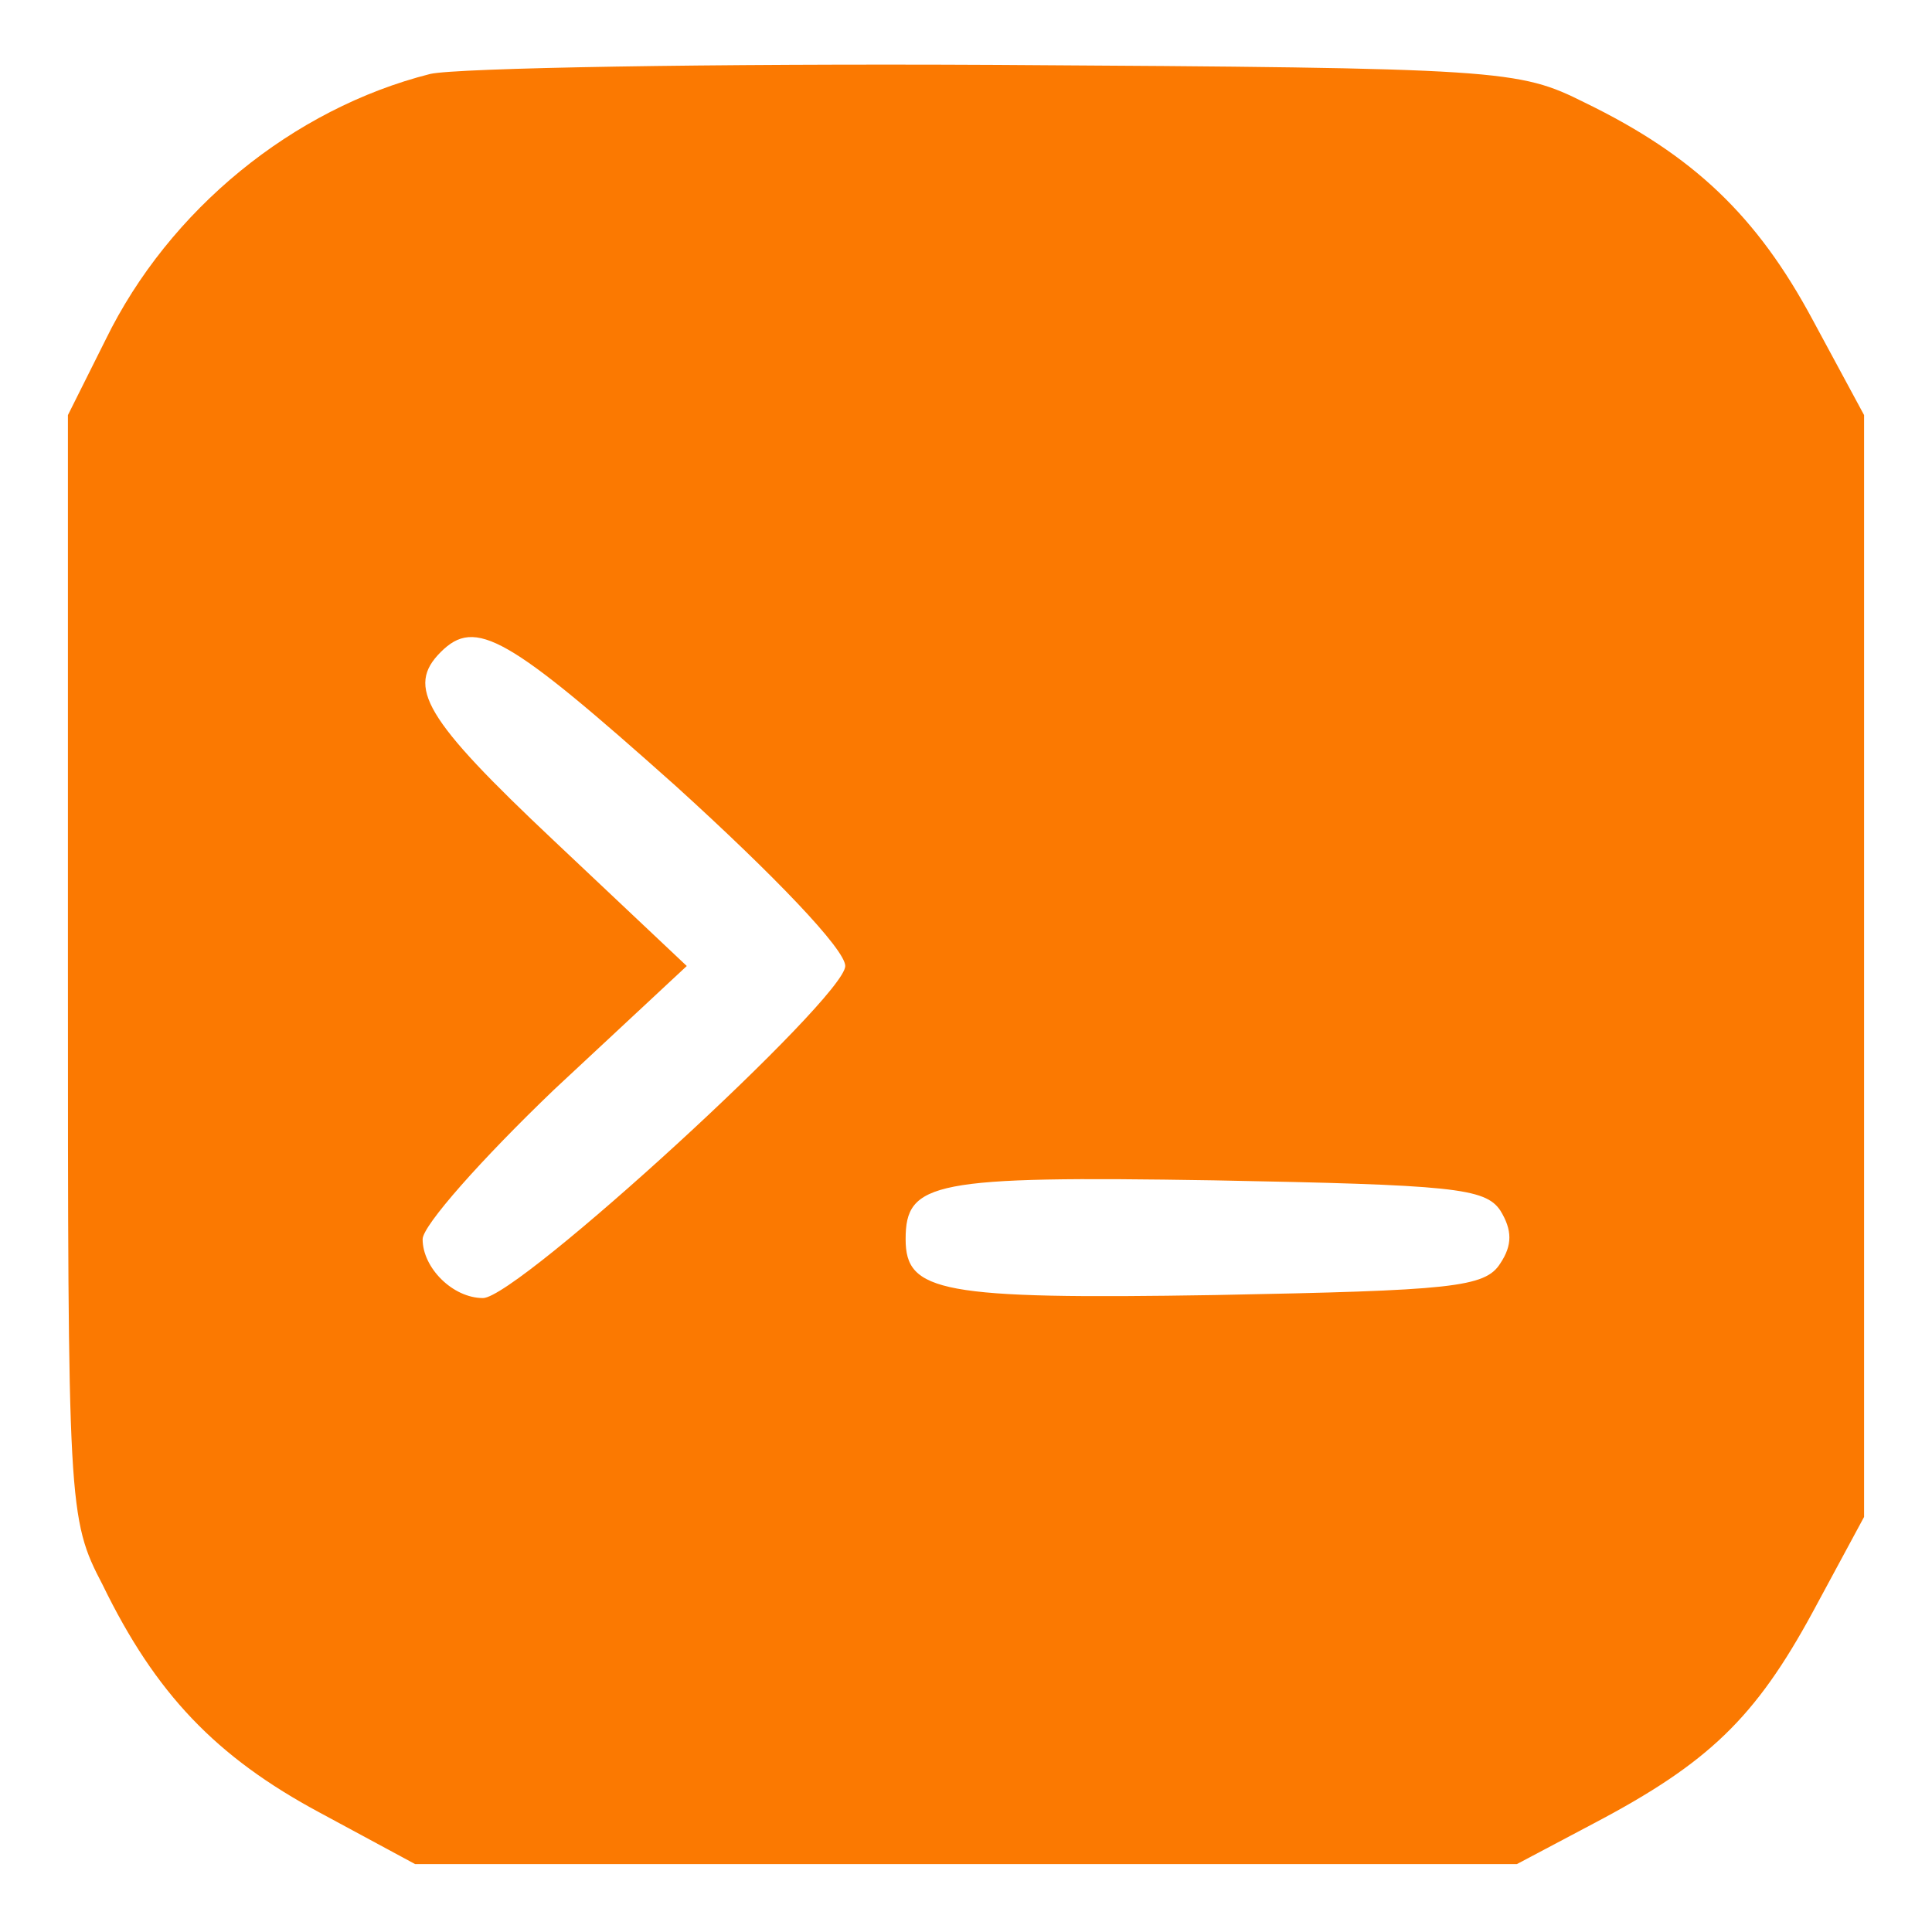
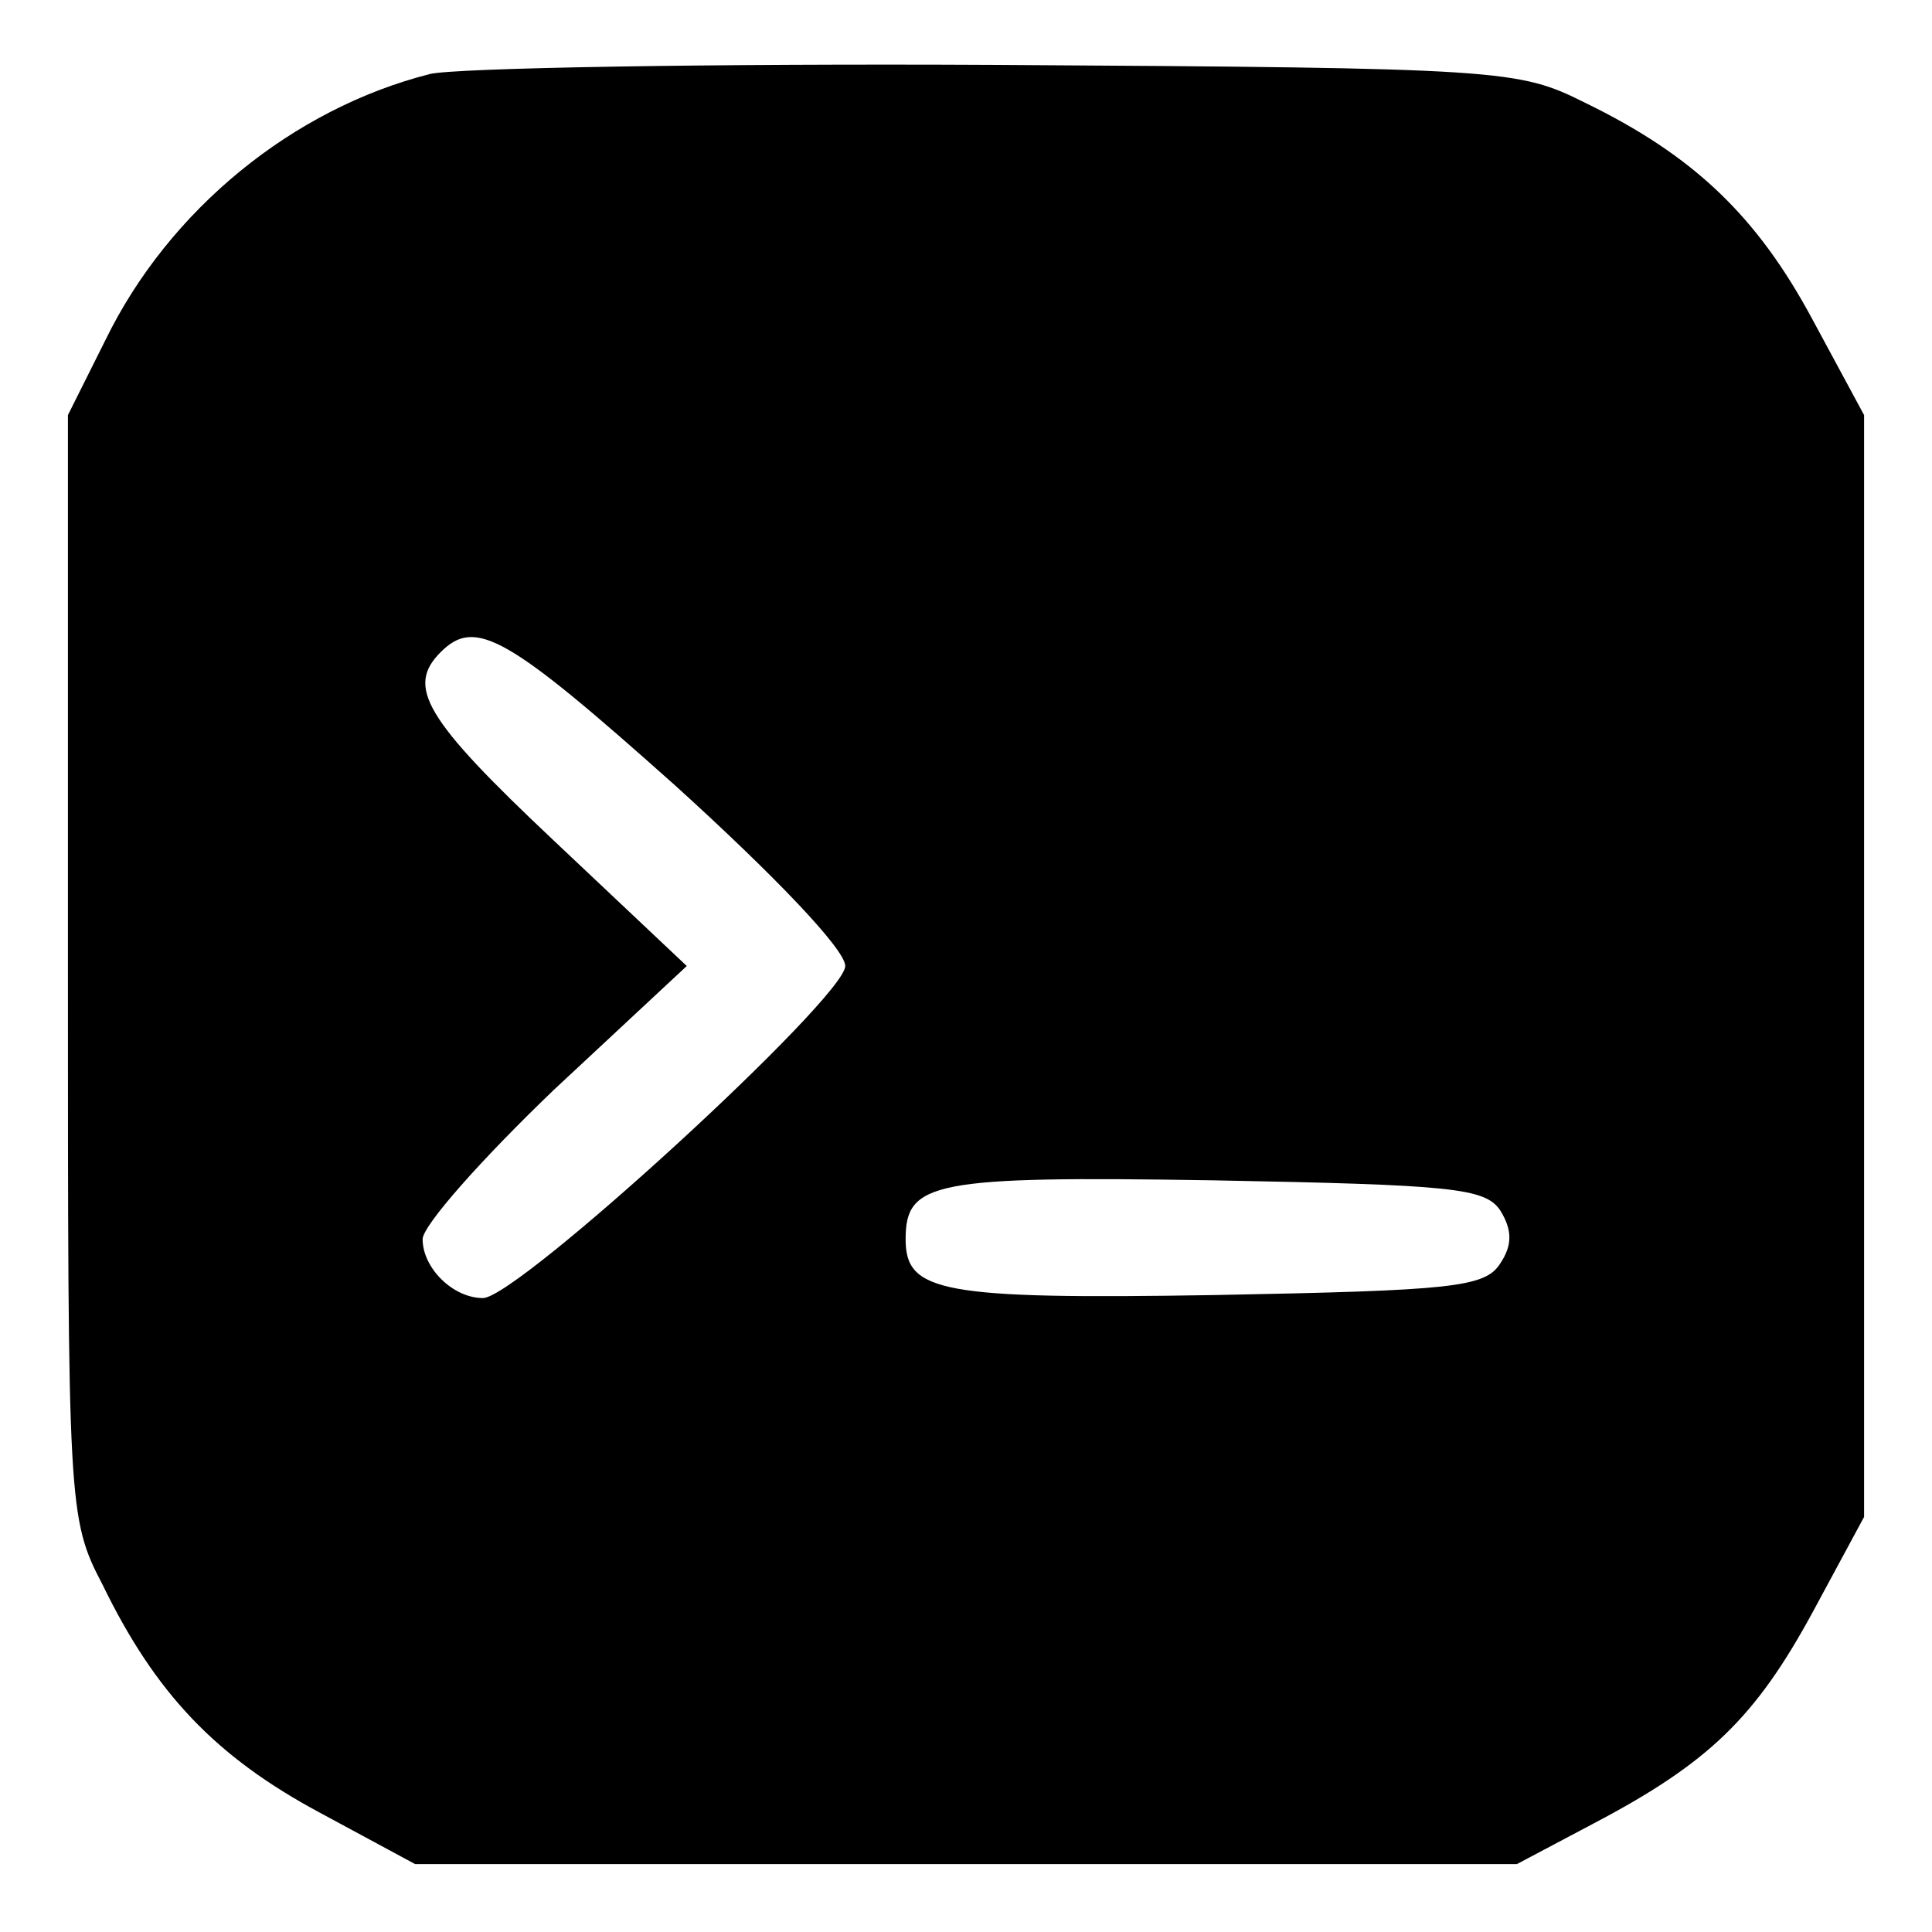
<svg xmlns="http://www.w3.org/2000/svg" version="1.0" width="128pt" height="128pt" viewBox="0 0 128 128" preserveAspectRatio="xMidYMid meet">
-   <g transform="translate(0,128) scale(0.1,-0.1)" fill="#FB7901" stroke="none">
+   <g transform="translate(0,128) scale(0.1,-0.1)" fill="#000000" stroke="none">
    <path d="M285 1231 c-91 -23 -173 -90 -215 -176 l-25 -50 0 -365 c0 -359 0 -366 23 -410 35 -72 75 -114 144 -151 l63 -34 365 0 365 0 51 27 c76 40 107 70 145 140 l34 63 0 365 0 365 -34 63 c-37 69 -79 109 -151 144 -44 22 -54 23 -390 25 -190 1 -358 -2 -375 -6z m163 -472 c65 -59 112 -108 112 -119 0 -21 -217 -220 -240 -220 -20 0 -40 20 -40 39 0 9 39 53 87 99 l88 82 -88 83 c-86 81 -98 102 -75 125 23 23 44 11 156 -89z m546 -281 c8 -13 8 -23 0 -35 -10 -16 -32 -18 -189 -21 -182 -3 -205 2 -205 37 0 38 18 42 204 39 158 -3 180 -5 190 -20z" />
  </g>
</svg>
